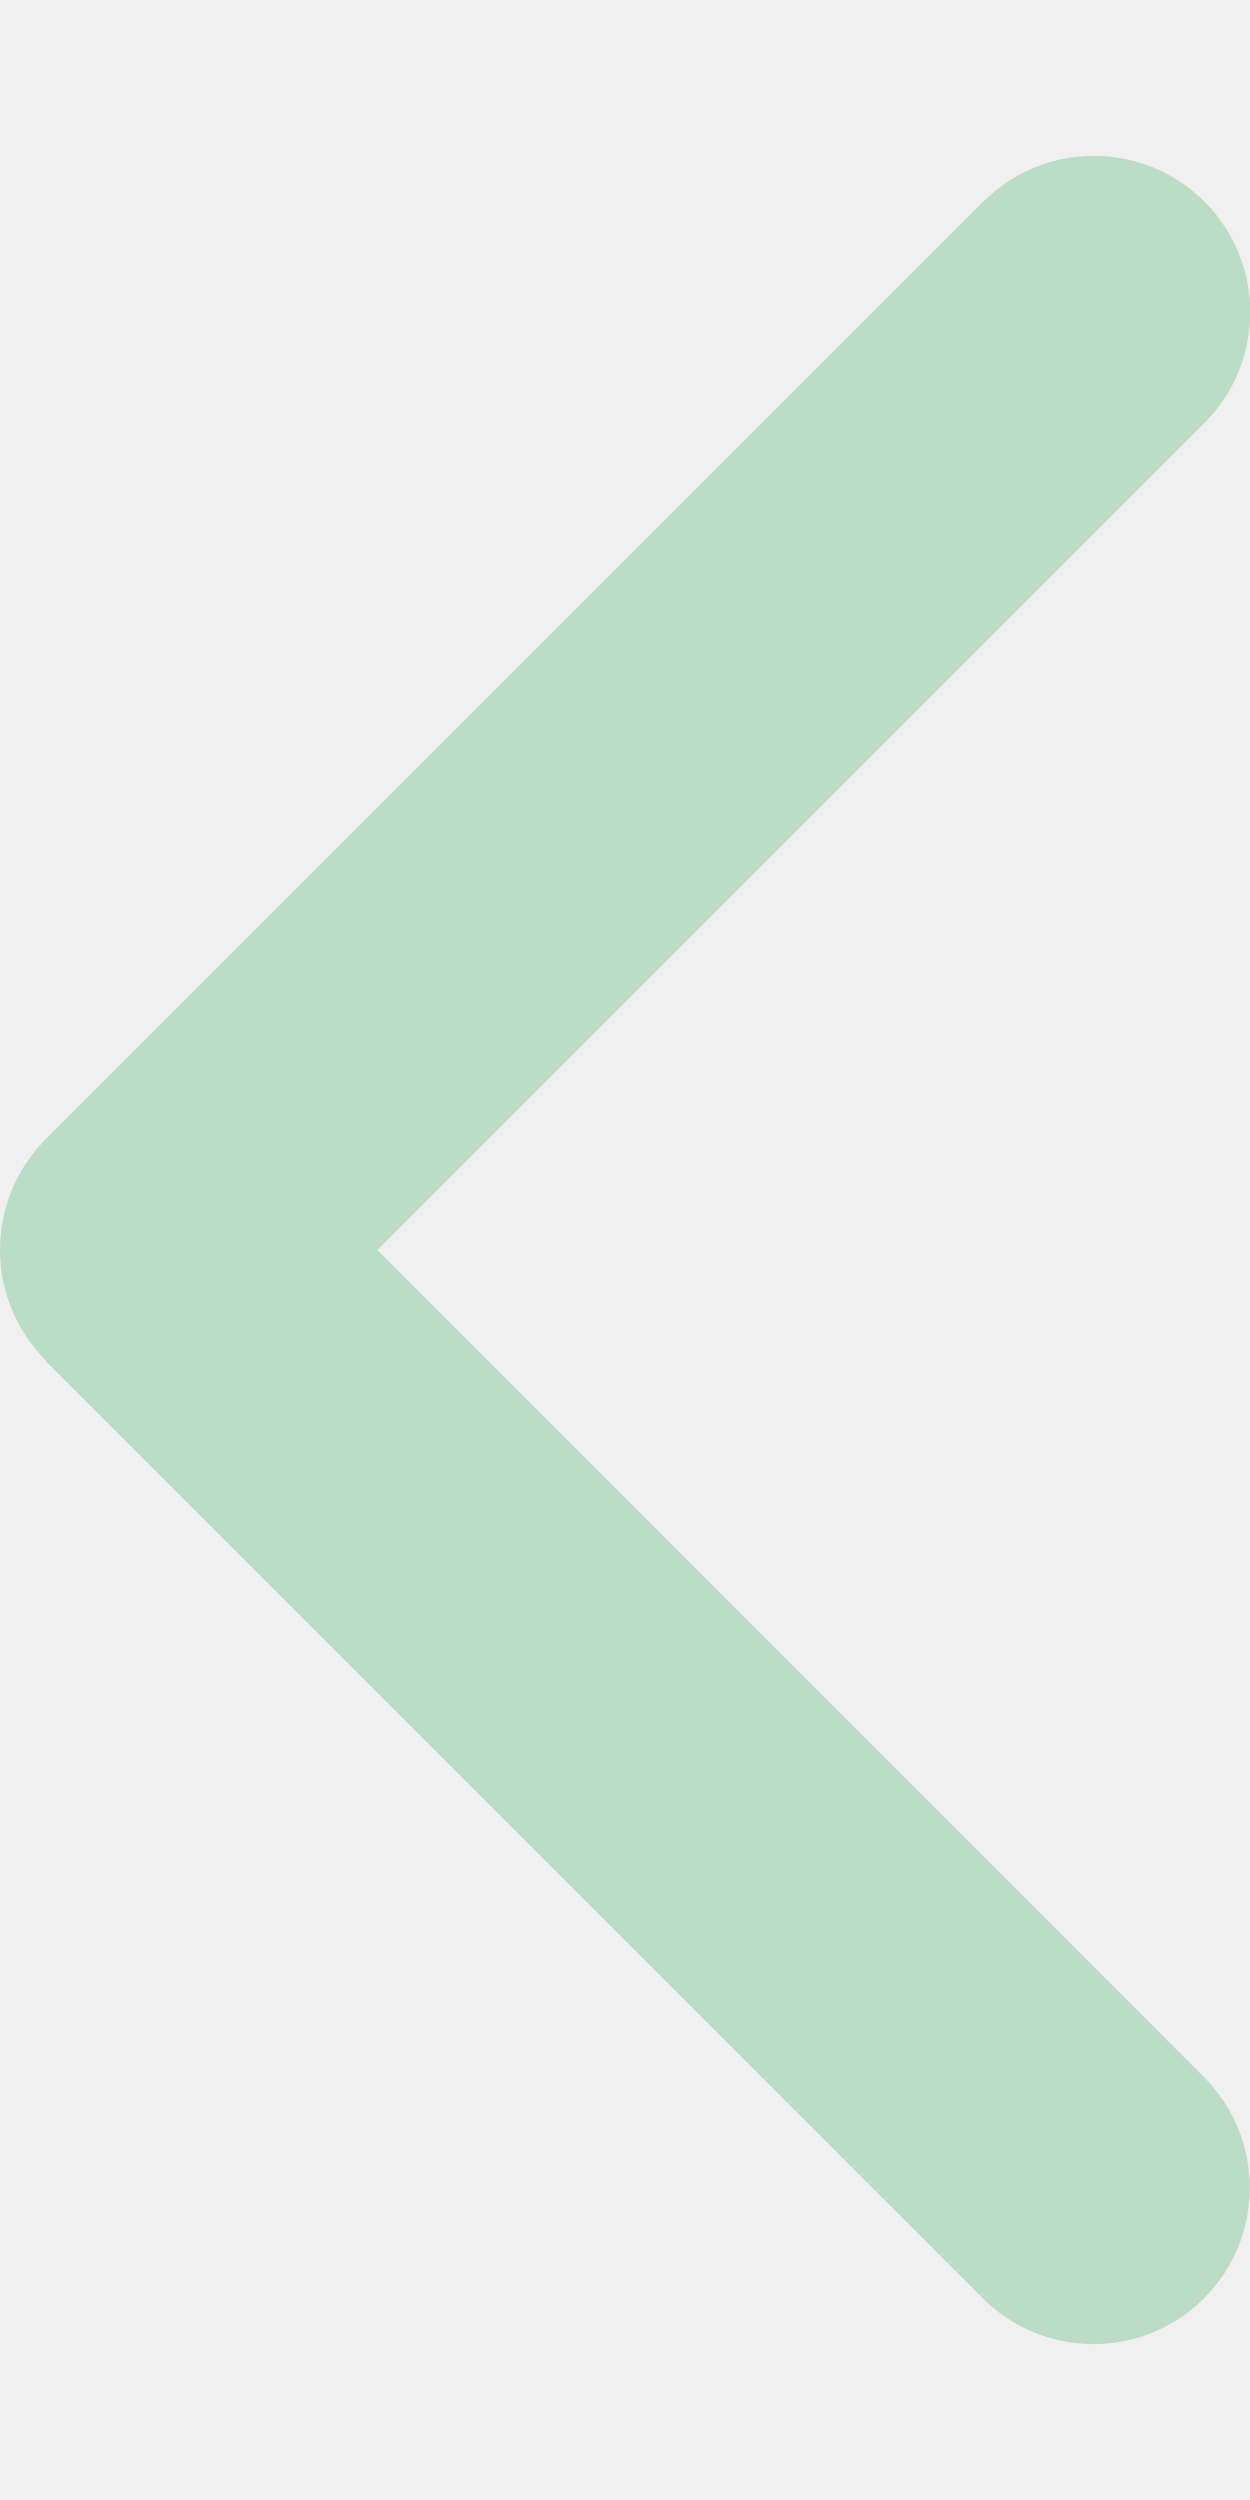
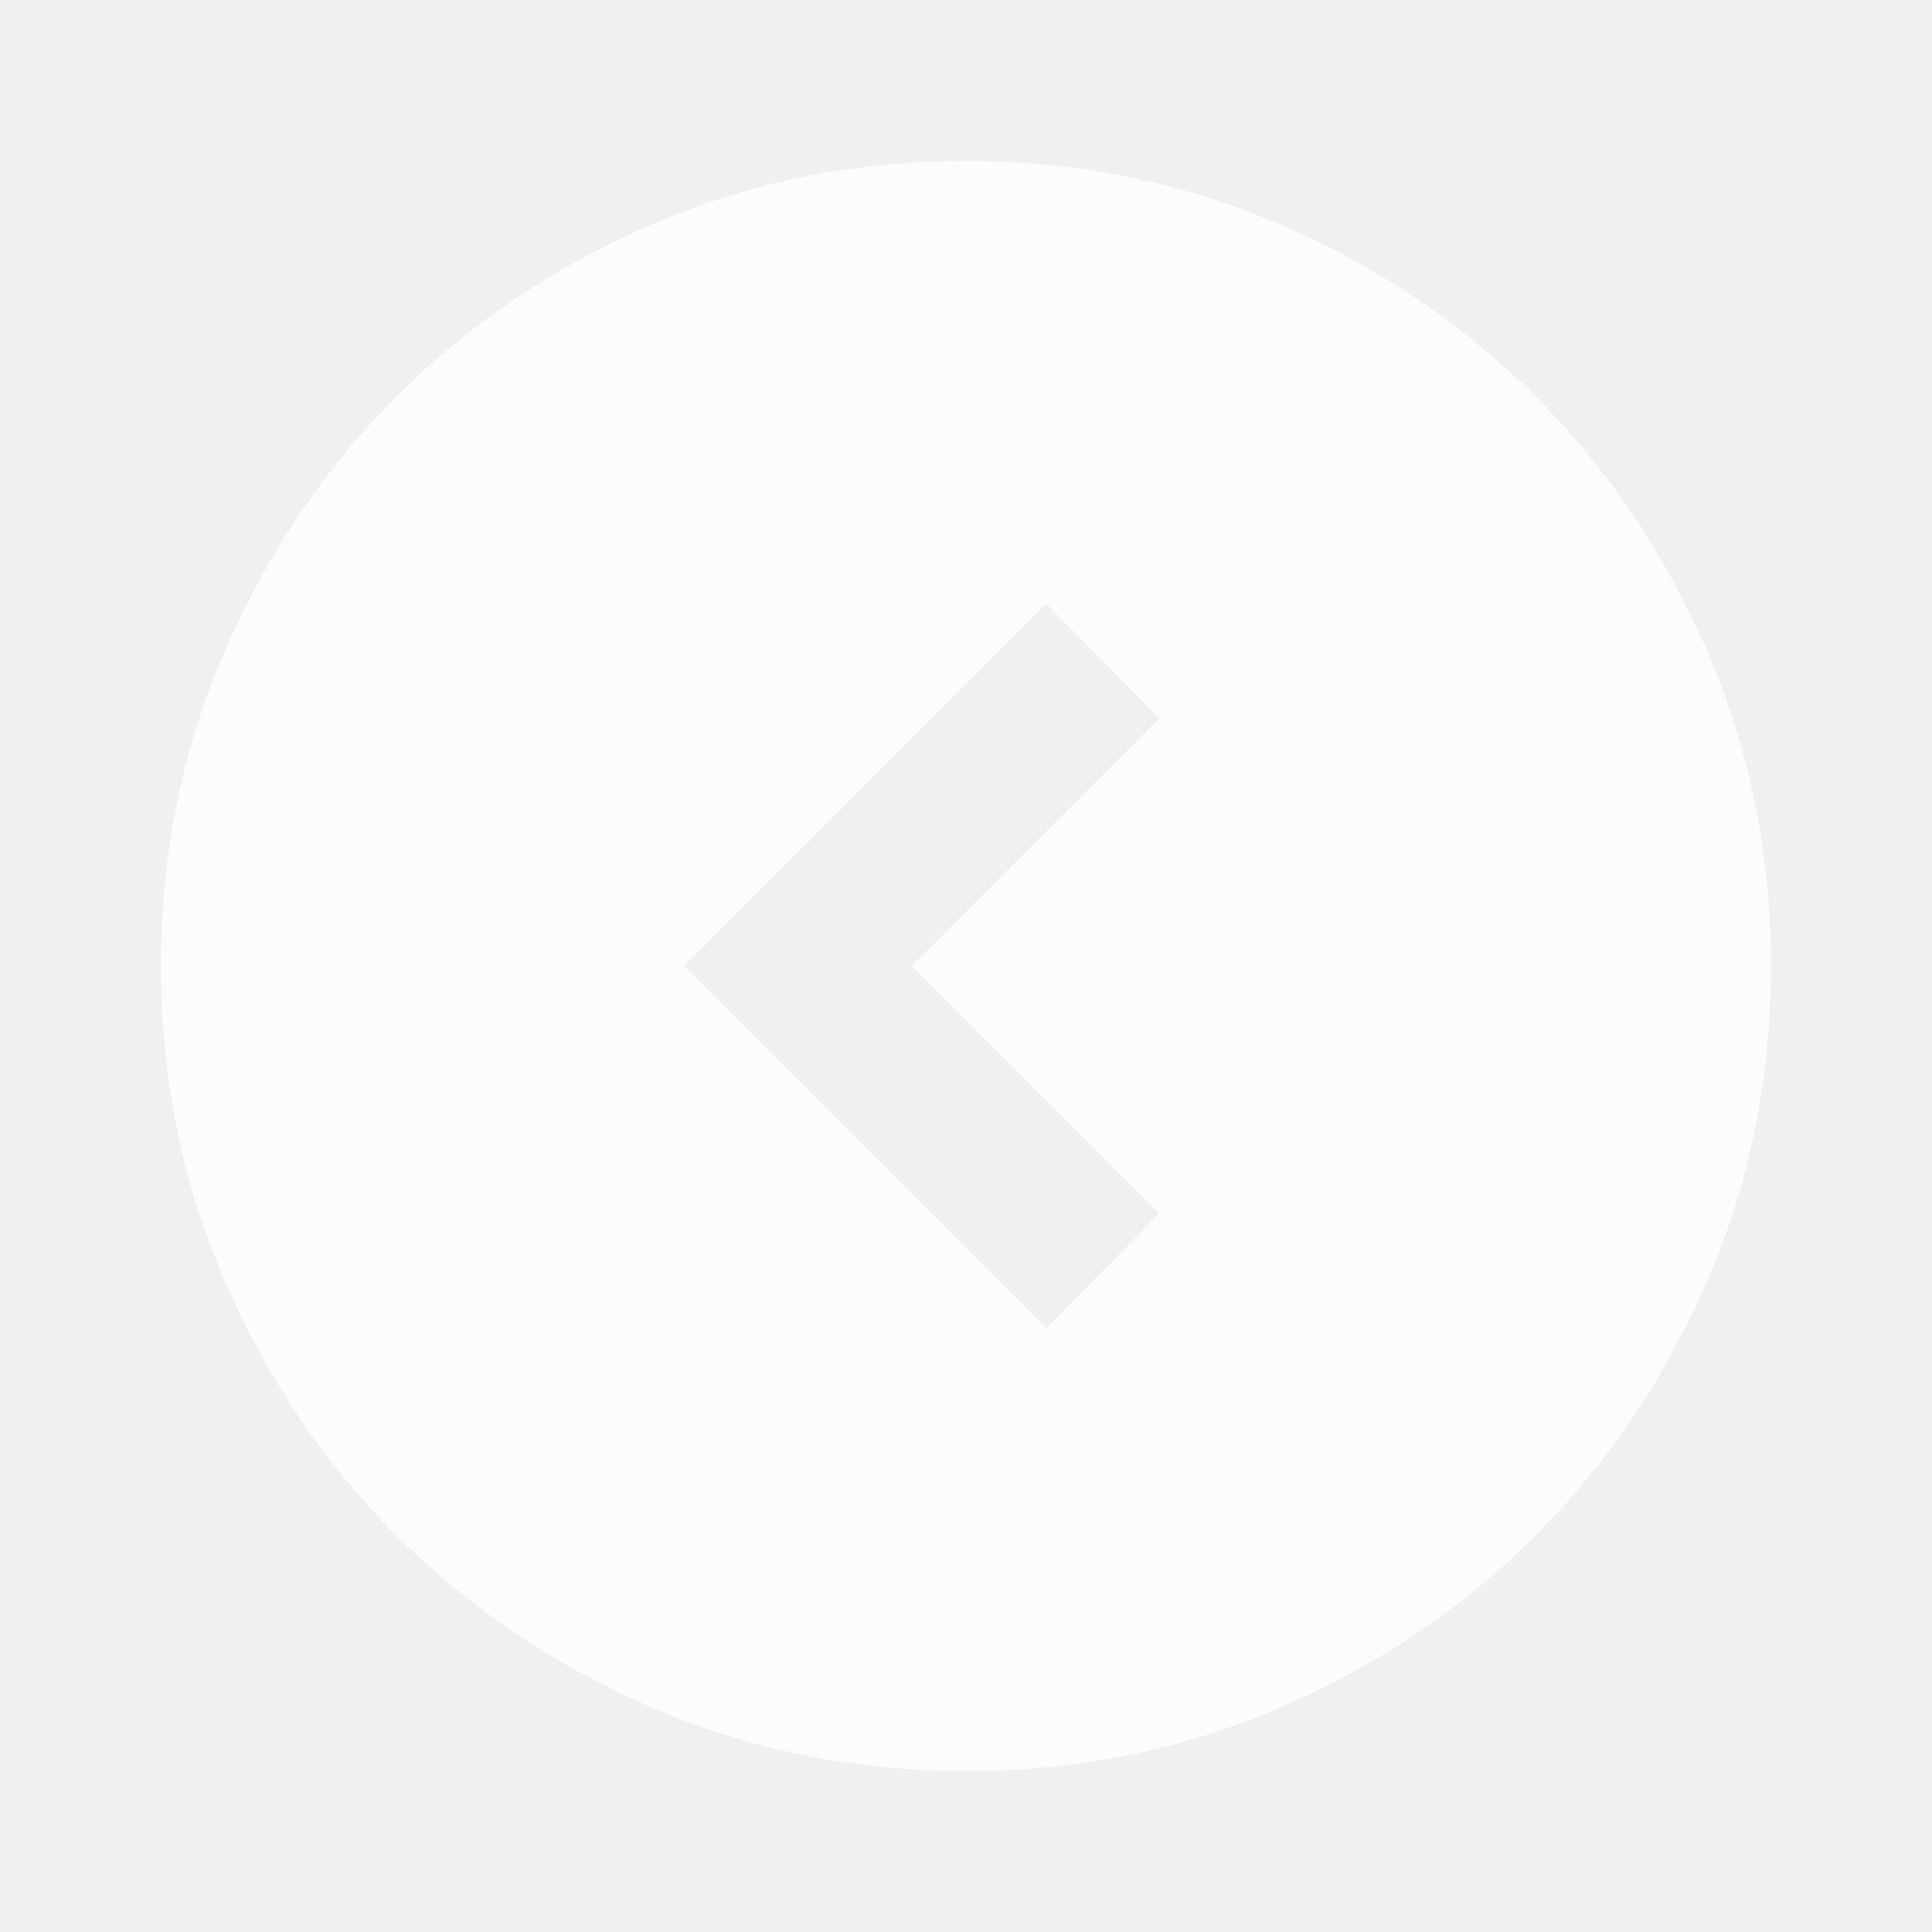
- <svg xmlns="http://www.w3.org/2000/svg" width="24" height="48" viewBox="0 0 24 48" fill="none">
-   <g id="chevron-right" clip-path="url(#clip0_8205_3848)">
-     <path id="Primary" d="M0.879 26.119C-0.293 24.947 -0.293 23.044 0.879 21.872L18.879 3.872C20.051 2.7 21.954 2.7 23.126 3.872C24.298 5.044 24.298 6.947 23.126 8.119L7.245 24L23.117 39.881C24.288 41.053 24.288 42.956 23.117 44.128C21.945 45.3 20.042 45.3 18.87 44.128L0.87 26.128L0.879 26.119Z" fill="#BDDCC8" />
+ <svg xmlns="http://www.w3.org/2000/svg" width="62" height="62" viewBox="0 0 62 62" fill="none">
+   <mask id="mask0_8131_2858" style="mask-type:alpha" maskUnits="userSpaceOnUse" x="0" y="0" width="62" height="62">
+     <rect x="62" y="62" width="62" height="62" transform="rotate(180 62 62)" fill="#D9D9D9" />
+   </mask>
+   <g mask="url(#mask0_8131_2858)">
+     <path d="M29.256 31L37.2 23.056L33.583 19.375L21.958 31L33.583 42.625L37.2 38.944L29.256 31ZM31 5.167C34.573 5.167 37.932 5.845 41.075 7.201C44.218 8.557 46.952 10.398 49.277 12.723C51.602 15.048 53.442 17.782 54.799 20.925C56.155 24.068 56.833 27.427 56.833 31C56.833 34.574 56.155 37.932 54.799 41.075C53.442 44.218 51.602 46.952 49.277 49.277C46.952 51.602 44.218 53.443 41.075 54.799C37.932 56.155 34.573 56.834 31 56.834C27.426 56.834 24.068 56.155 20.925 54.799C17.782 53.443 15.048 51.602 12.723 49.277C10.398 46.952 8.557 44.218 7.201 41.075C5.844 37.932 5.166 34.574 5.166 31C5.166 27.427 5.844 24.068 7.201 20.925C8.557 17.782 10.398 15.048 12.723 12.723C15.048 10.398 17.782 8.557 20.925 7.201C24.068 5.845 27.426 5.167 31 5.167Z" fill="white" fill-opacity="0.8" />
  </g>
-   <defs>
-     <clipPath id="clip0_8205_3848">
-       <rect width="24.005" height="48.014" fill="white" transform="translate(0 -0.00683594)" />
-     </clipPath>
-   </defs>
</svg>
